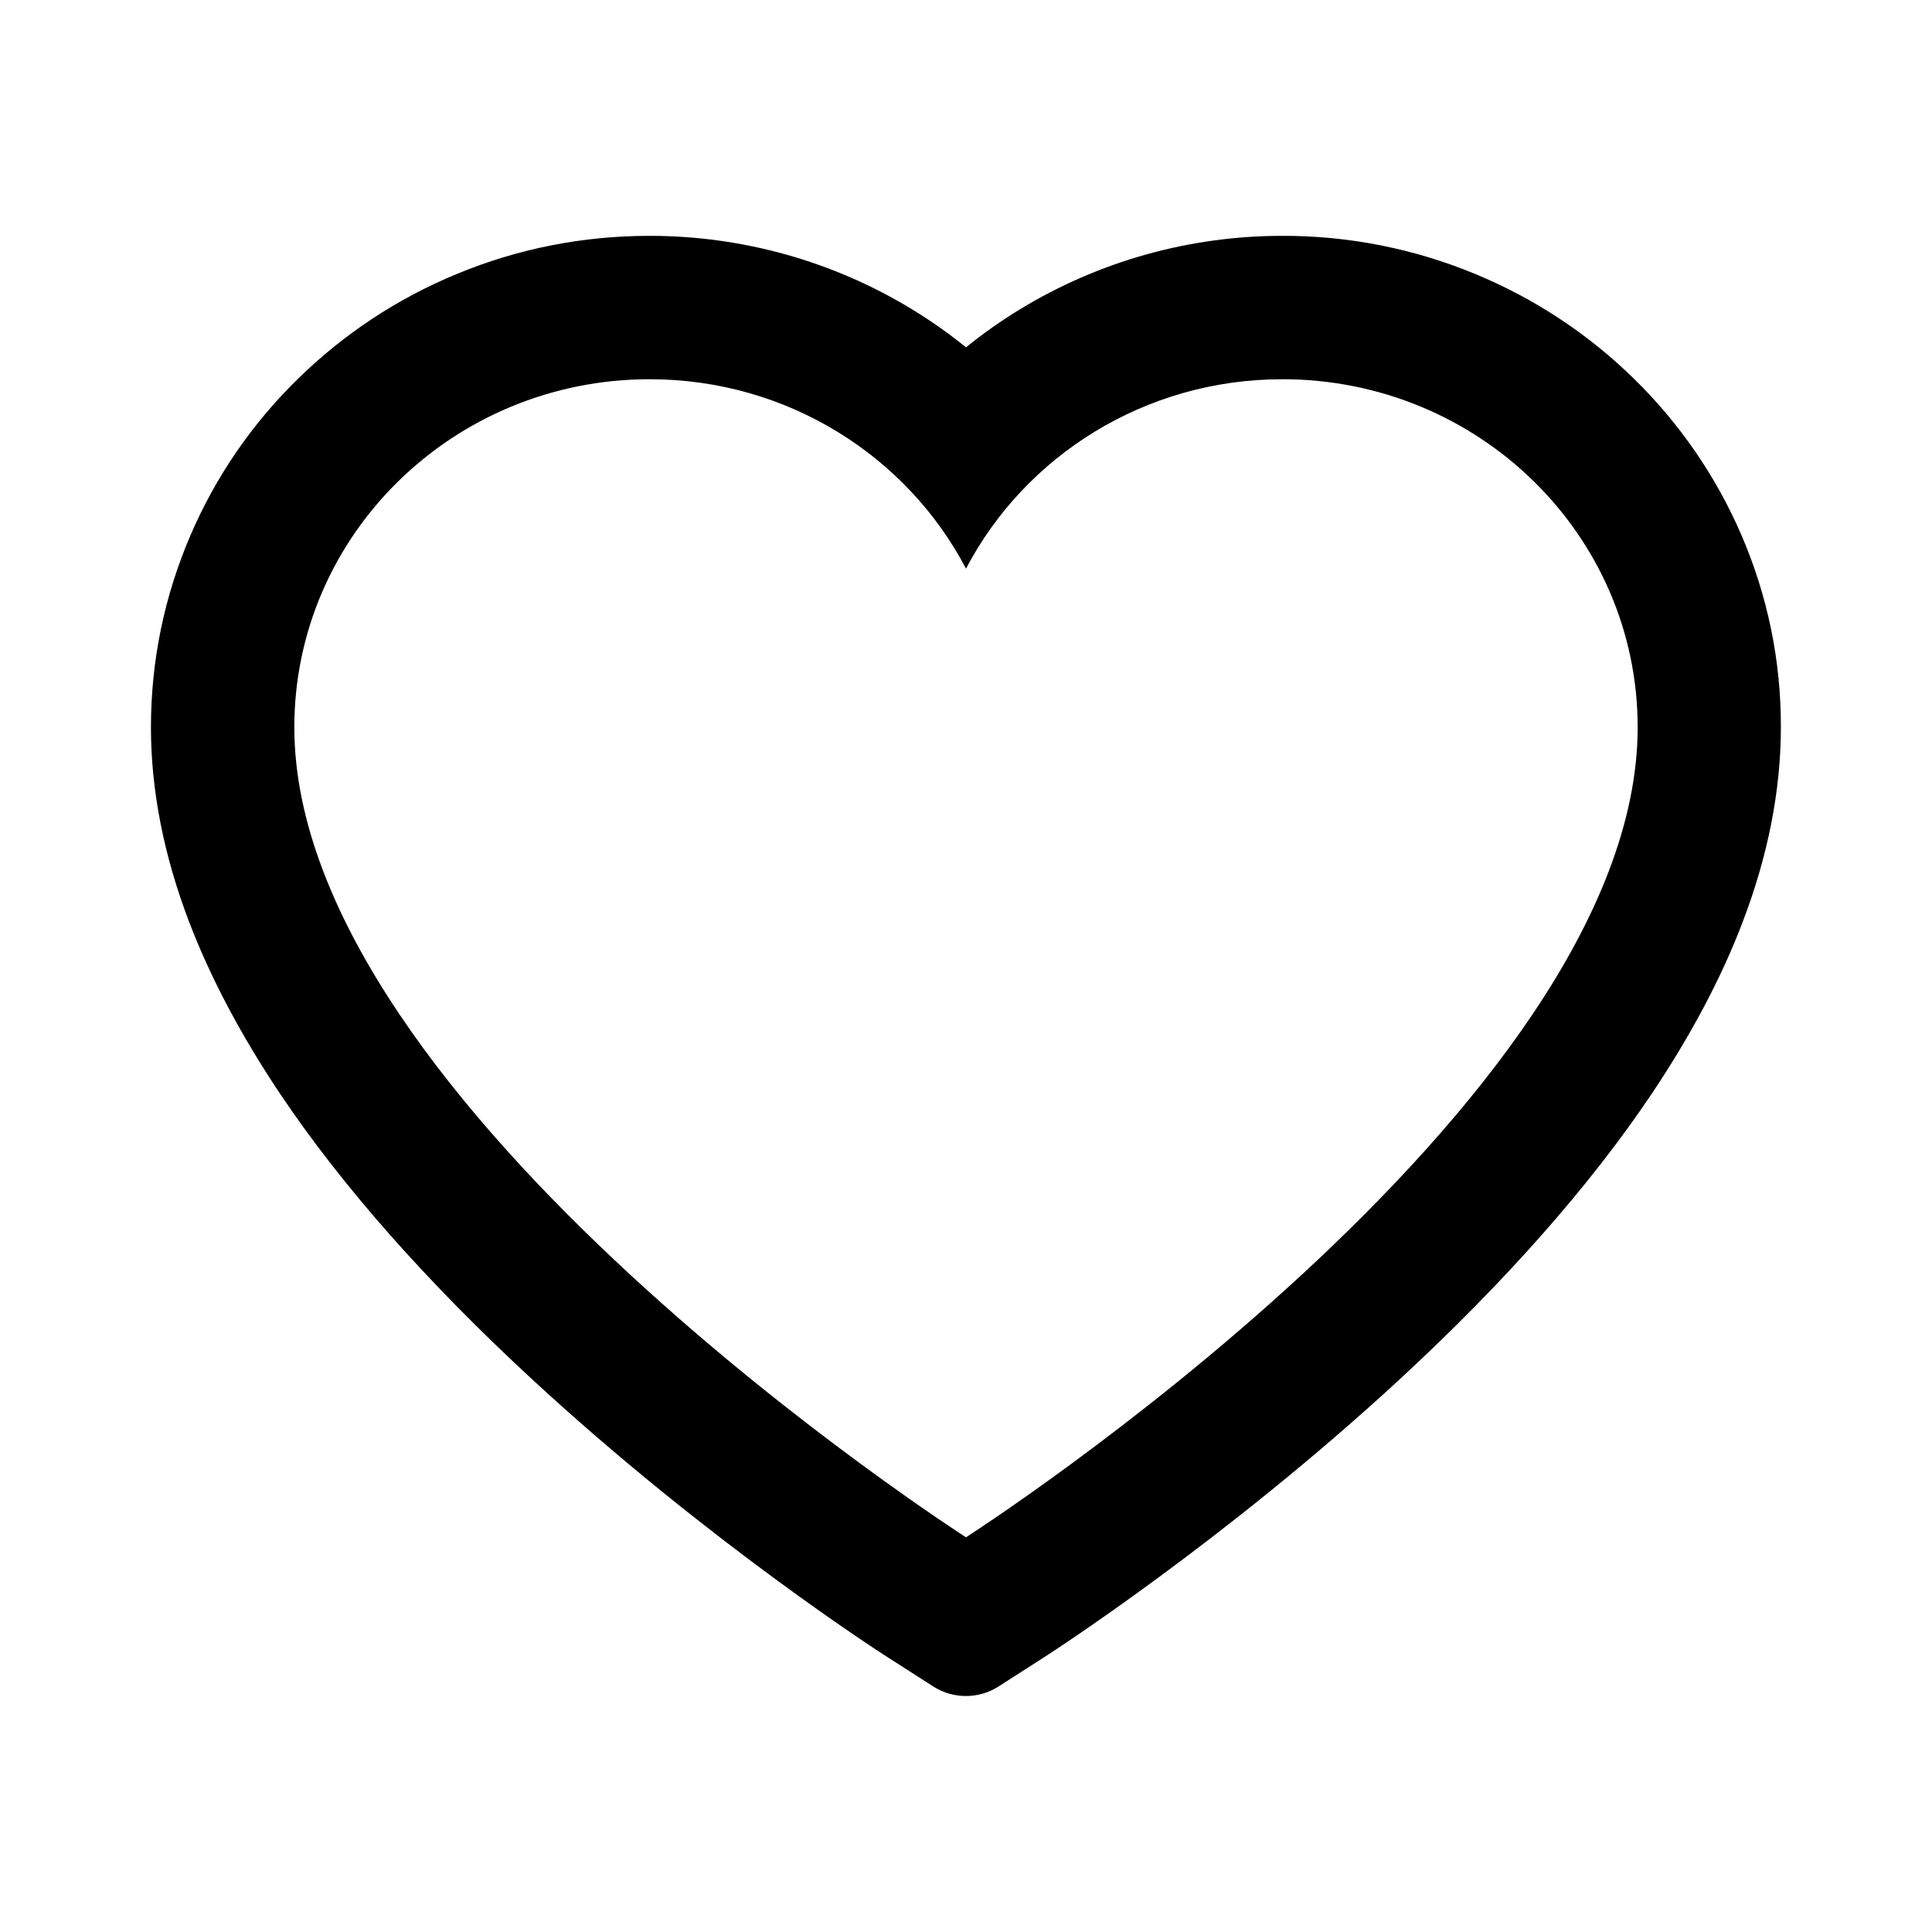
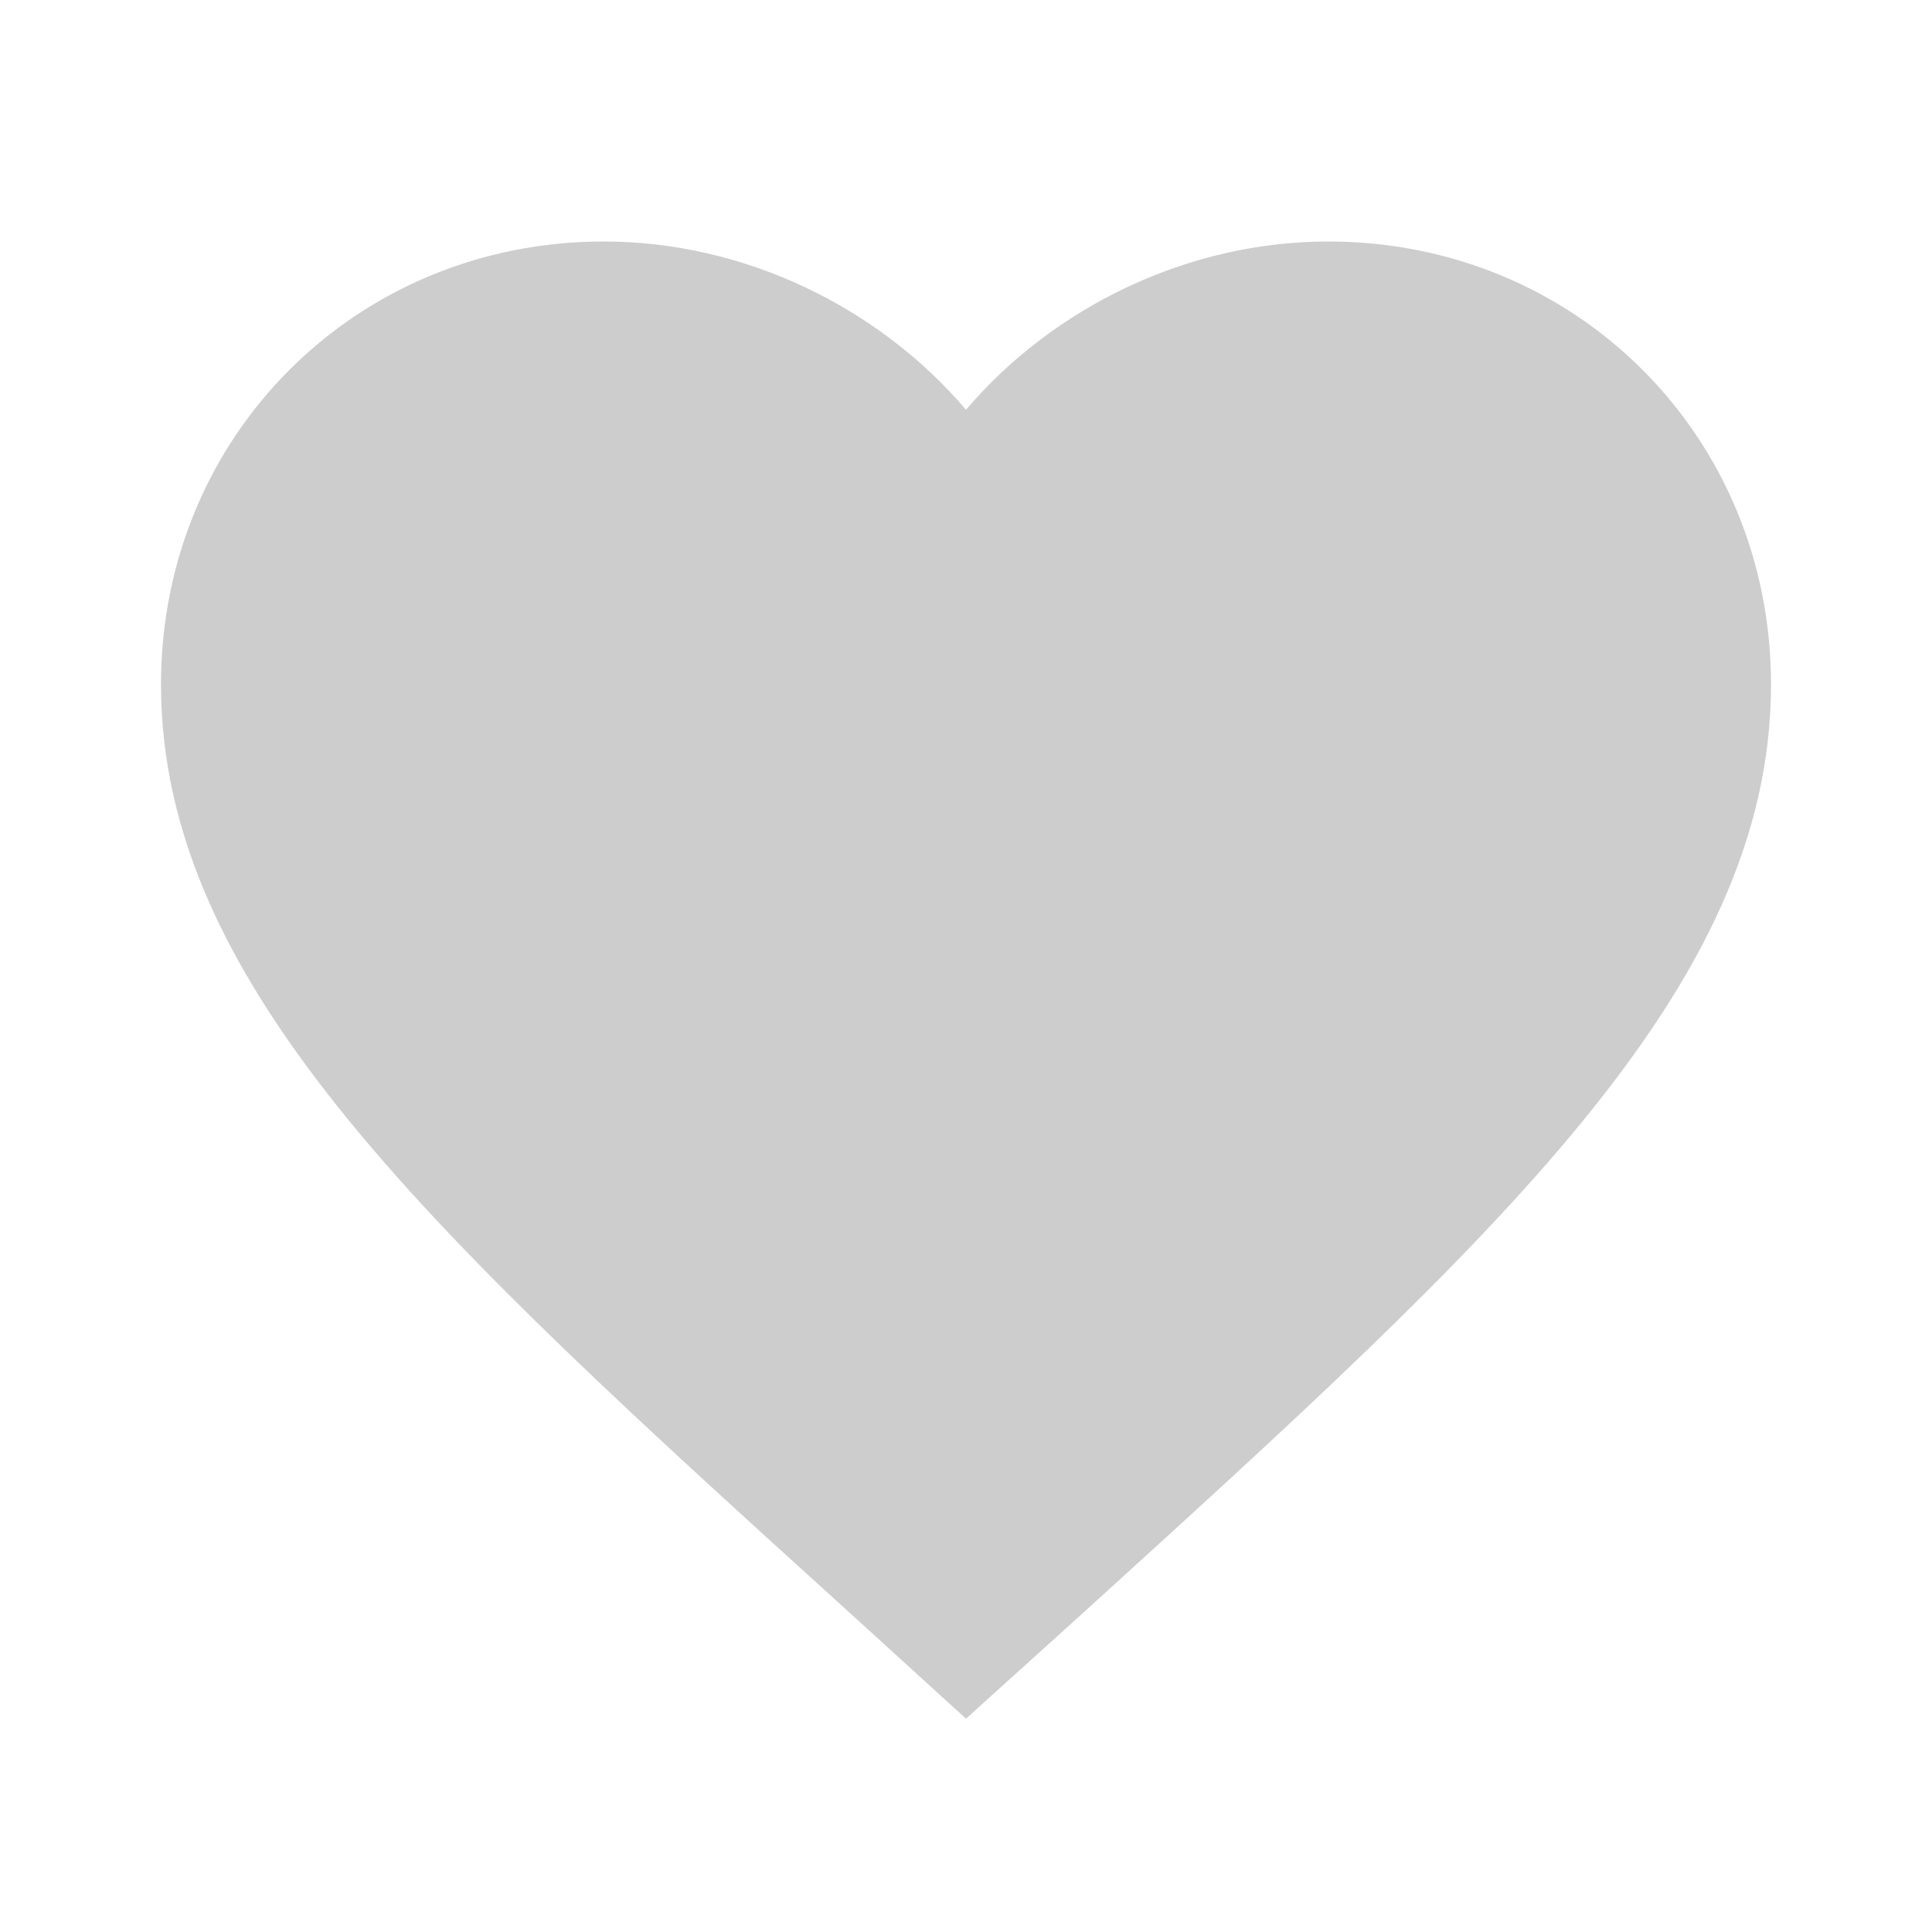
- <svg xmlns="http://www.w3.org/2000/svg" stroke="currentColor" fill="currentColor" stroke-width="0" viewBox="0 0 1024 1024" height="1em" width="1em">
-   <path d="M923 283.6a260.04 260.04 0 0 0-56.9-82.8 264.4 264.4 0 0 0-84-55.5A265.34 265.34 0 0 0 679.7 125c-49.3 0-97.4 13.5-139.2 39-10 6.1-19.5 12.8-28.5 20.1-9-7.3-18.5-14-28.5-20.1-41.8-25.5-89.9-39-139.2-39-35.5 0-69.9 6.8-102.4 20.3-31.4 13-59.7 31.7-84 55.5a258.44 258.44 0 0 0-56.9 82.8c-13.9 32.3-21 66.6-21 101.9 0 33.3 6.8 68 20.3 103.3 11.3 29.5 27.5 60.1 48.2 91 32.8 48.9 77.9 99.9 133.9 151.6 92.8 85.7 184.7 144.9 188.6 147.3l23.7 15.2c10.5 6.7 24 6.7 34.5 0l23.7-15.2c3.9-2.5 95.7-61.6 188.6-147.3 56-51.7 101.1-102.7 133.9-151.6 20.7-30.9 37-61.5 48.2-91 13.5-35.3 20.3-70 20.3-103.3.1-35.3-7-69.6-20.9-101.9zM512 814.8S156 586.7 156 385.5C156 283.6 240.3 201 344.3 201c73.1 0 136.5 40.8 167.7 100.4C543.2 241.8 606.6 201 679.7 201c104 0 188.3 82.6 188.3 184.5 0 201.2-356 429.3-356 429.3z" />
+ <svg xmlns="http://www.w3.org/2000/svg" width="24" height="24" viewBox="0 0 24 24" fill="none">
+   <path d="M12 21.35L10.55 20.03C5.4 15.36 2 12.28 2 8.5C2 5.42 4.42 3 7.5 3C9.24 3 10.91 3.81 12 5.09C13.09 3.81 14.76 3 16.5 3C19.58 3 22 5.42 22 8.5C22 12.28 18.6 15.36 13.45 20.04L12 21.35Z" fill="#CDCDCD" />
</svg>
